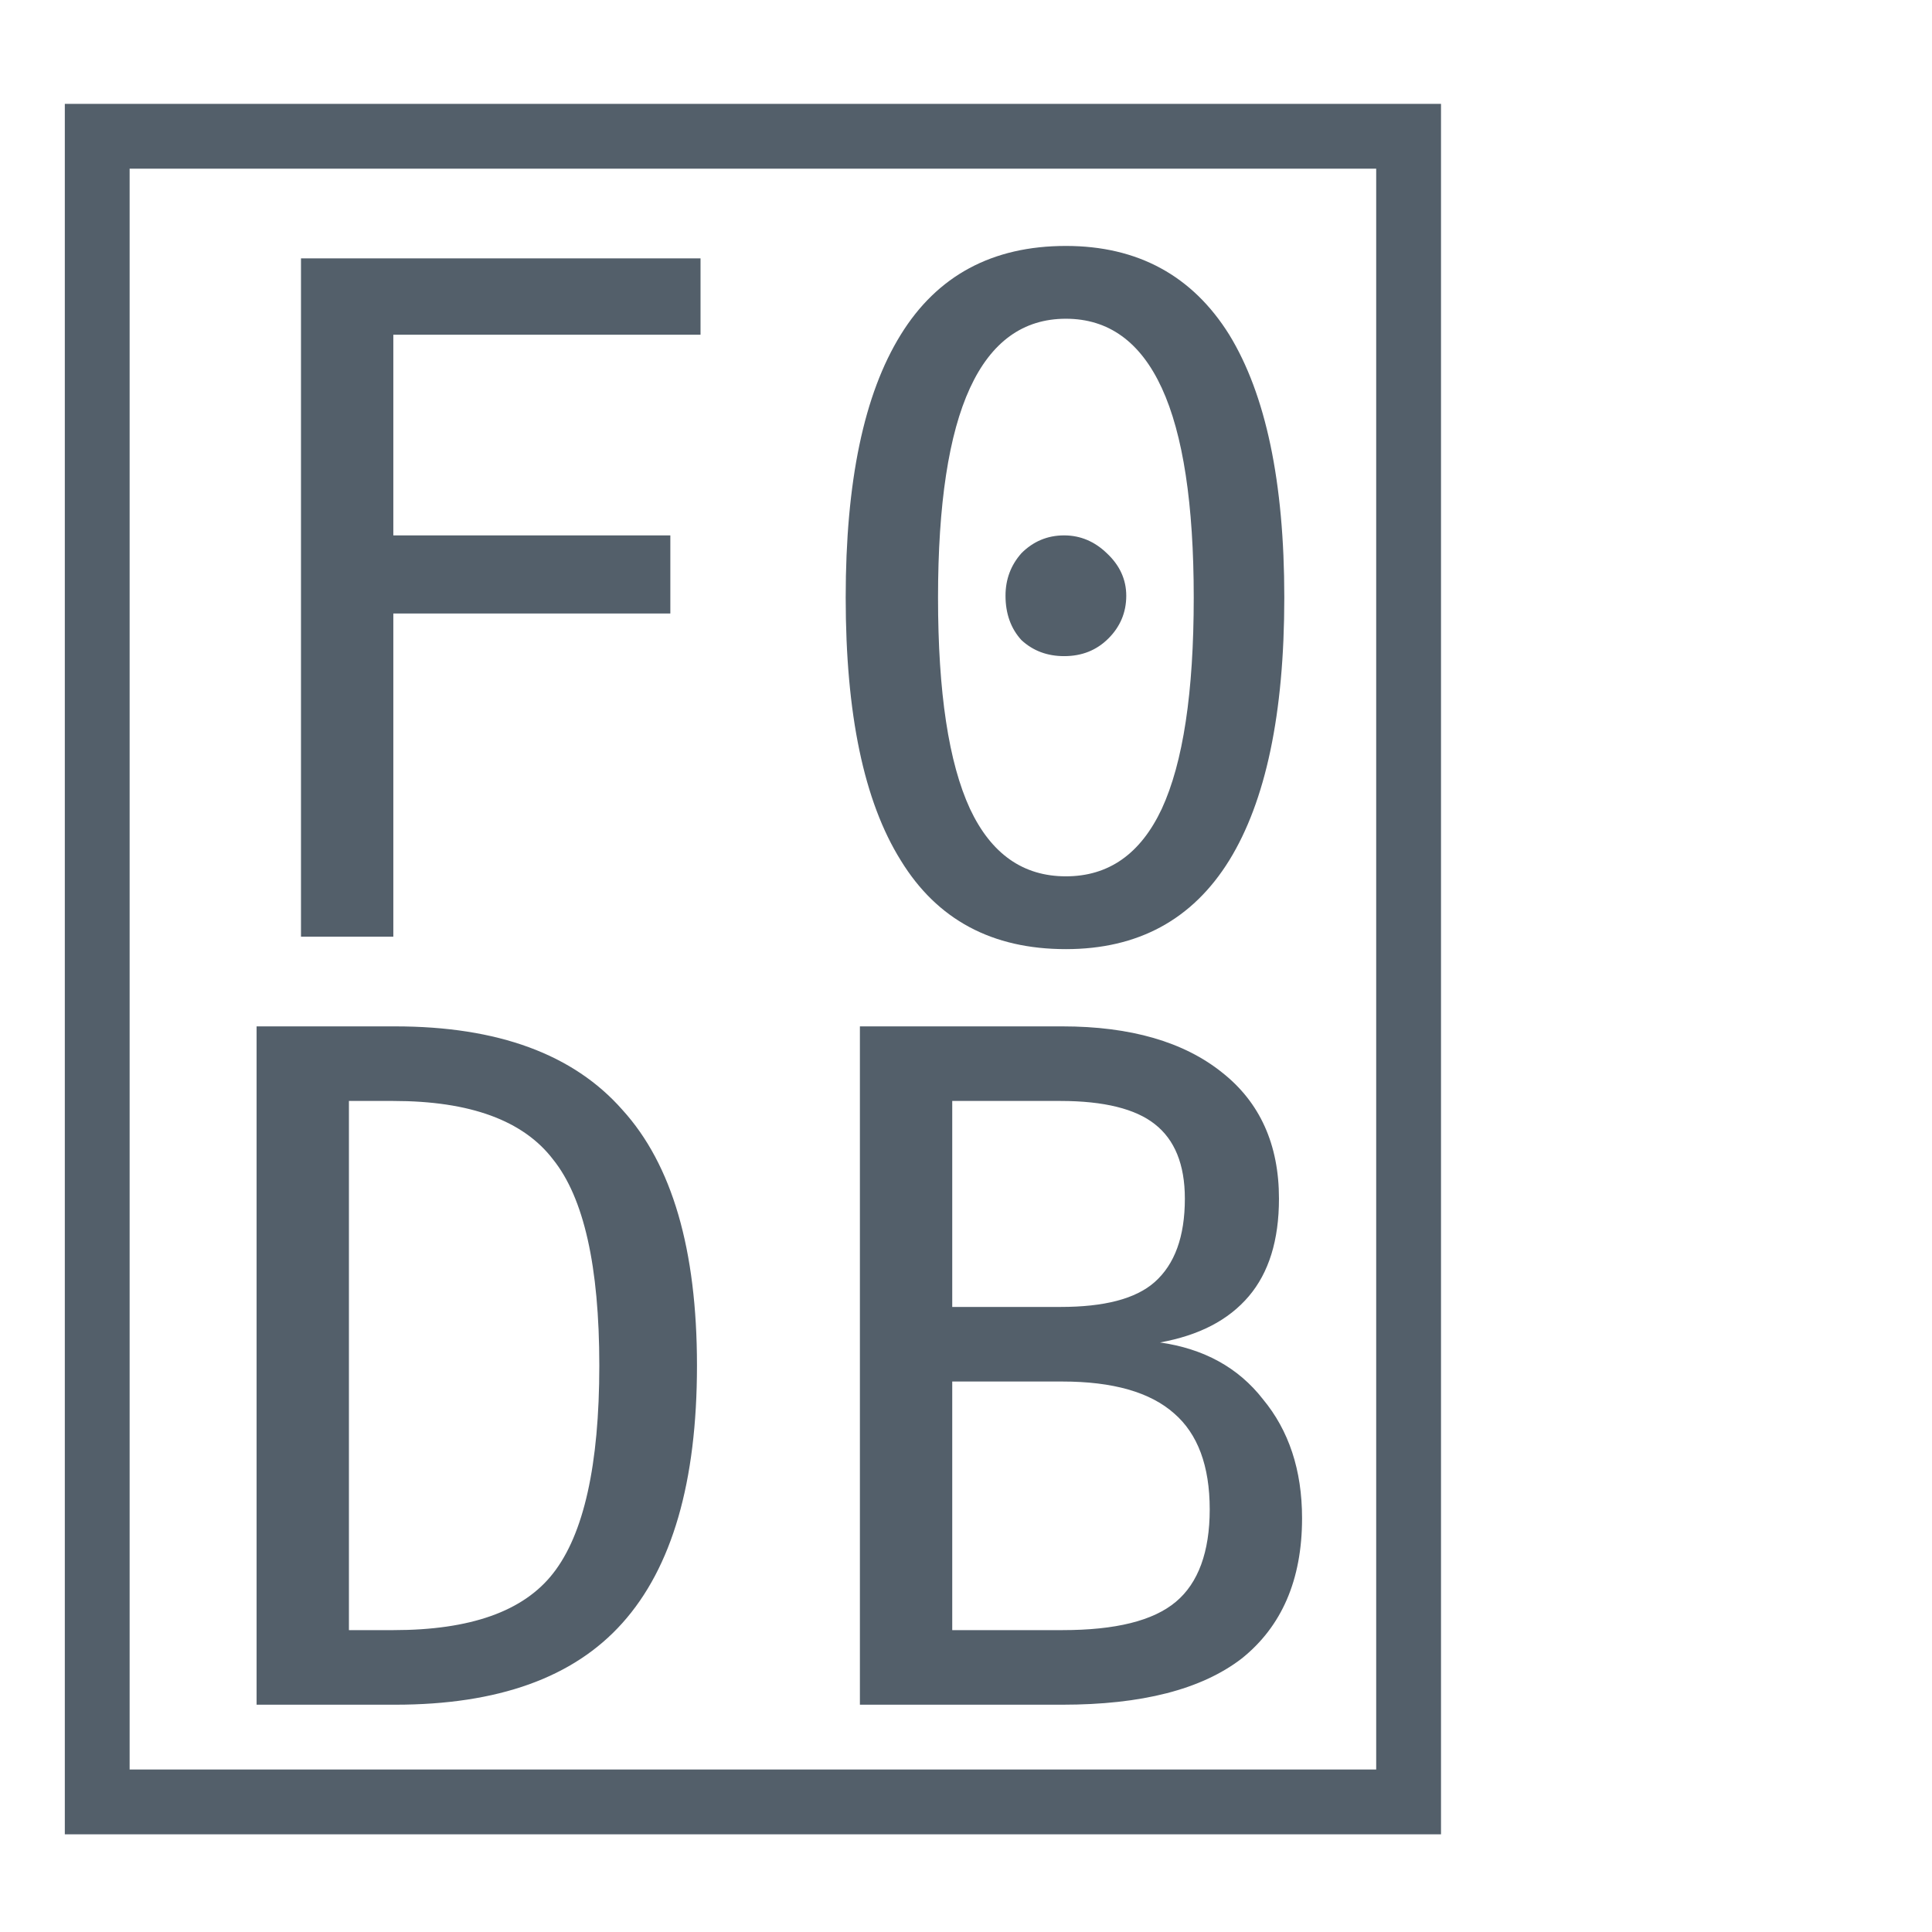
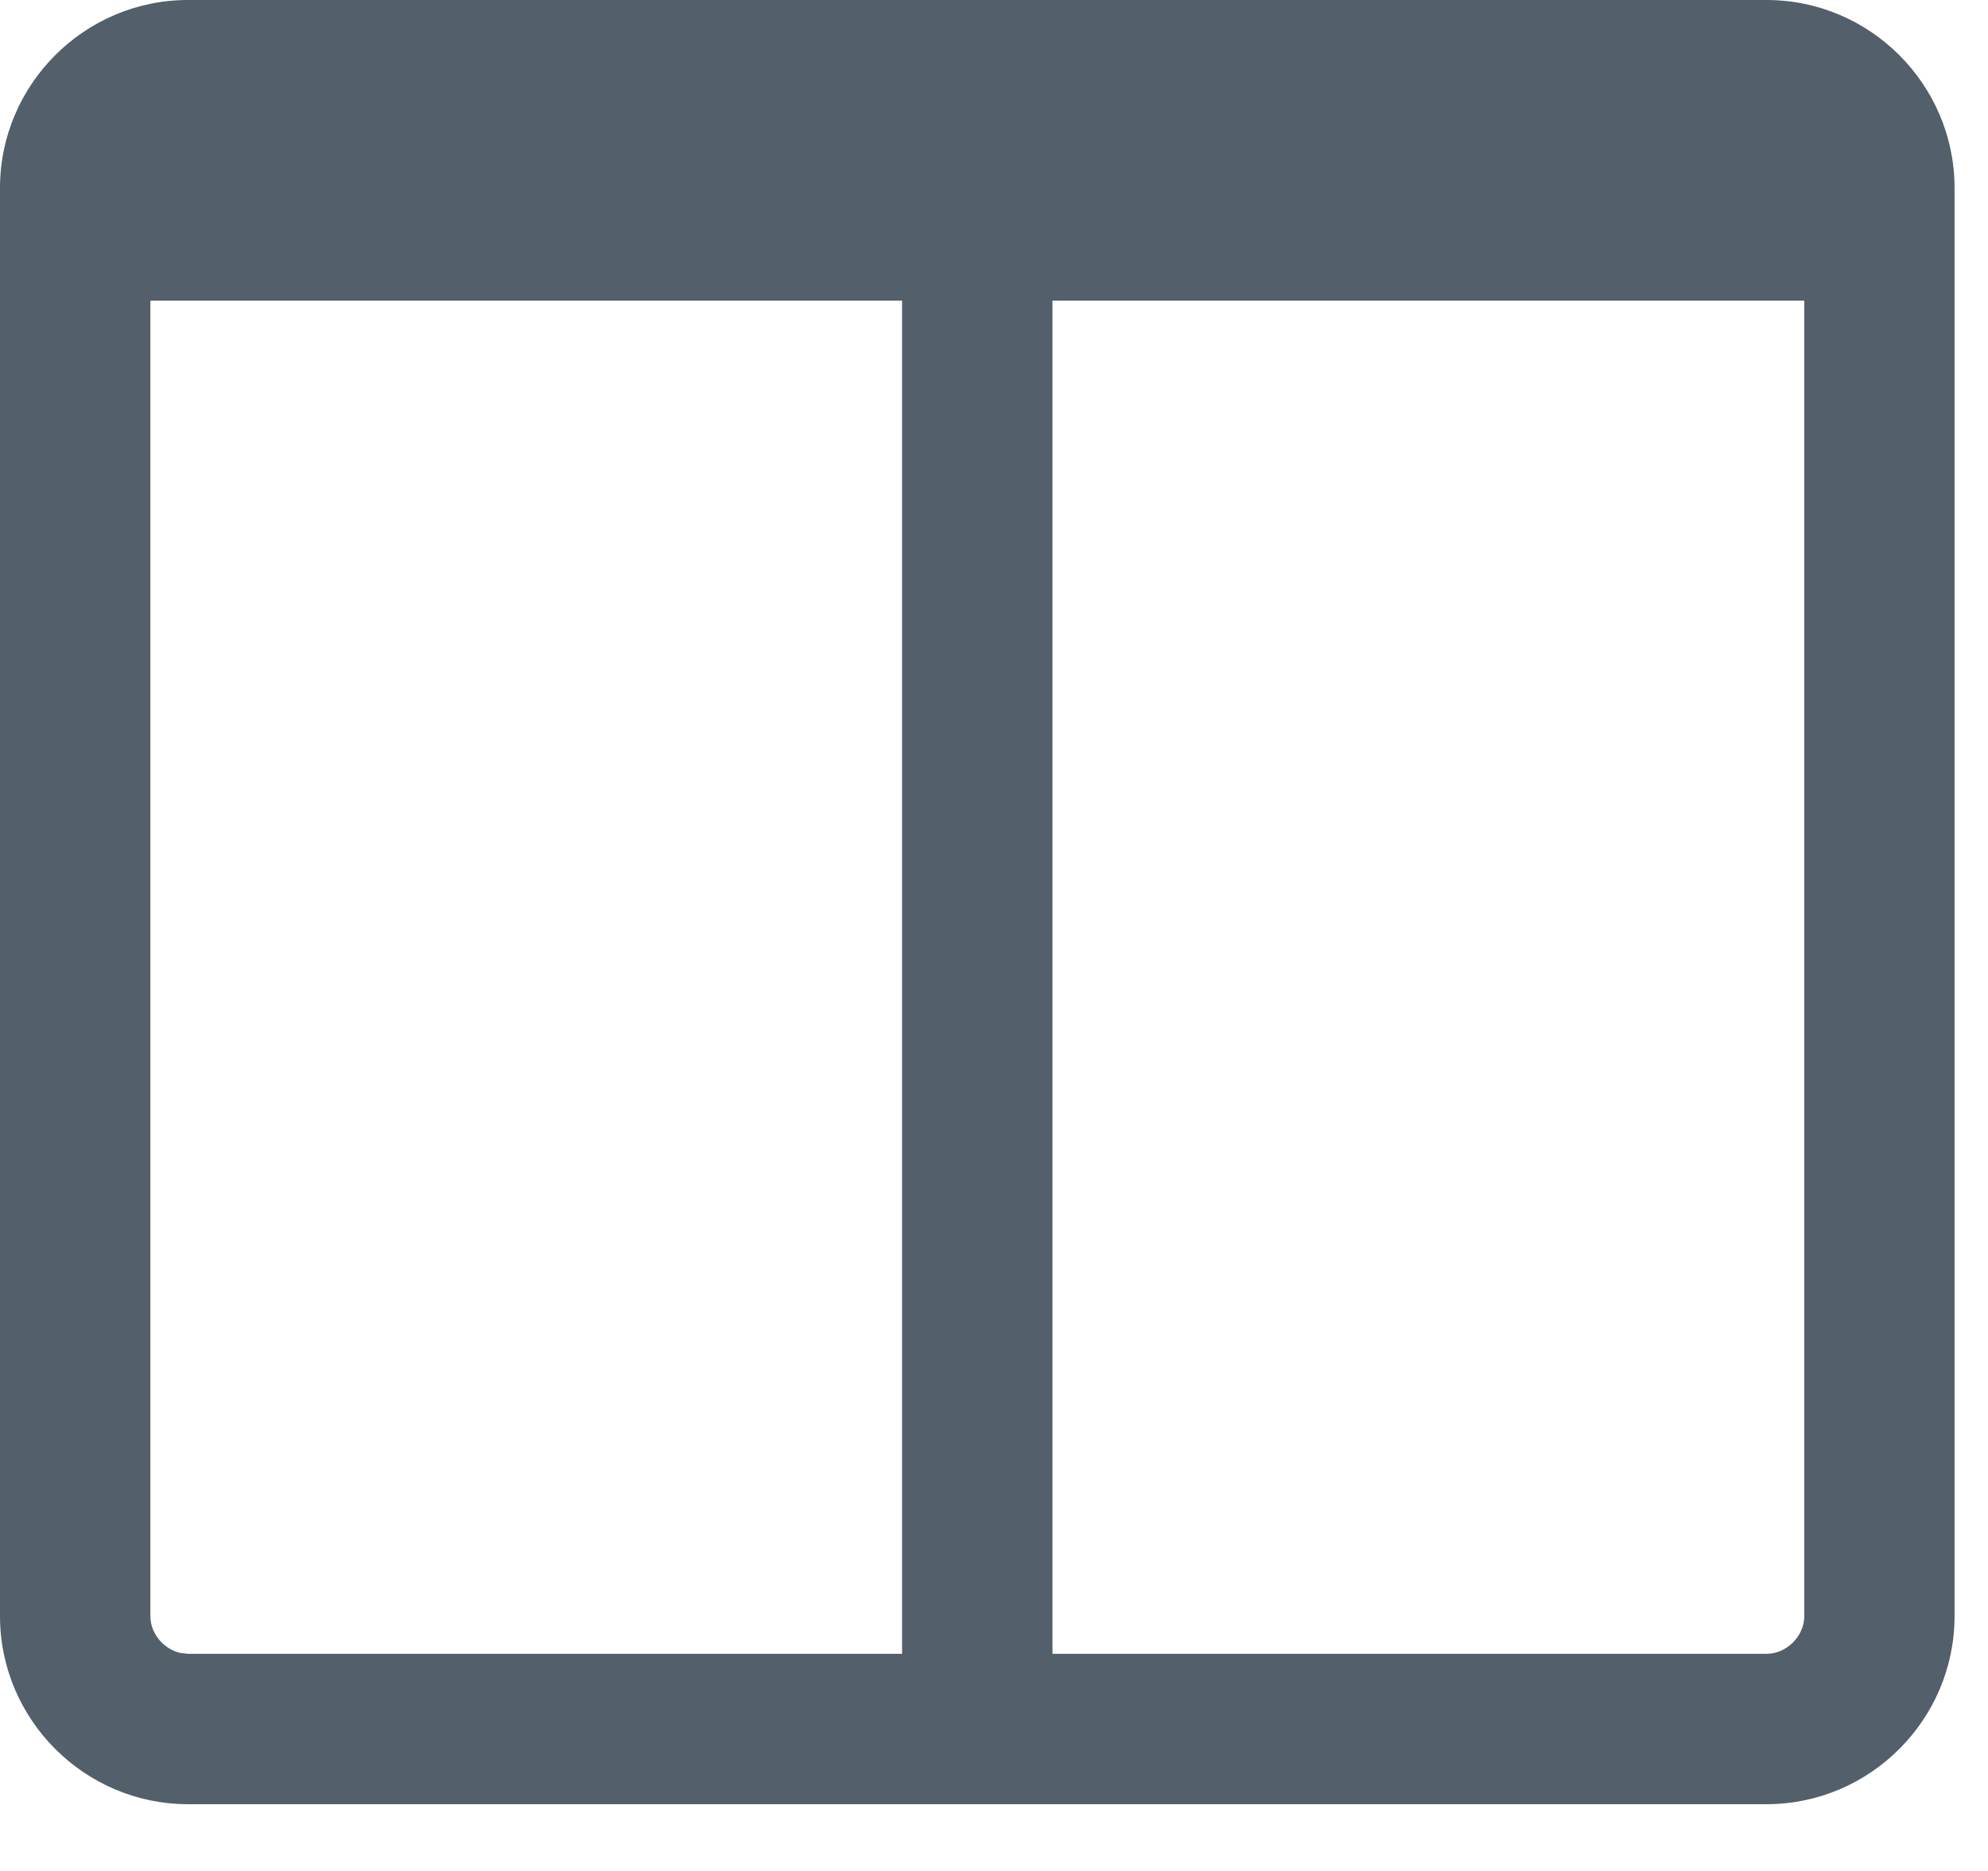
- <svg xmlns="http://www.w3.org/2000/svg" width="17px" height="17px" viewBox="0 0 17 17" version="1.1">
-   <g id="Page-1" stroke="none" stroke-width="1" fill="none" fill-rule="evenodd" font-family="FontAwesome" font-size="18" font-weight="normal">
-     <text id="columns---FontAwesome" fill="#535F6A">
-       <tspan x="0" y="15"></tspan>
-     </text>
+ <svg xmlns="http://www.w3.org/2000/svg" width="17px" height="16px" viewBox="0 0 17 16" version="1.1">
+   <g id="Page-1" stroke="none" stroke-width="1" fill="none" fill-rule="evenodd">
+     <path d="M15.107,0 C15.991,0 16.714,0.723 16.714,1.607 L16.714,13.821 C16.714,14.705 15.991,15.429 15.107,15.429 L1.607,15.429 C0.723,15.429 0,14.705 0,13.821 L0,1.607 C0,0.723 0.723,0 1.607,0 L15.107,0 Z M7.714,2.571 L1.286,2.571 L1.286,13.821 C1.286,13.971 1.401,14.105 1.544,14.136 L1.607,14.143 L7.714,14.143 L7.714,2.571 Z M15.429,2.571 L9,2.571 L9,14.143 L15.107,14.143 C15.278,14.143 15.429,13.992 15.429,13.821 L15.429,13.821 L15.429,2.571 Z" id="Column" fill="#535F6A" fill-rule="nonzero" />
  </g>
</svg>
